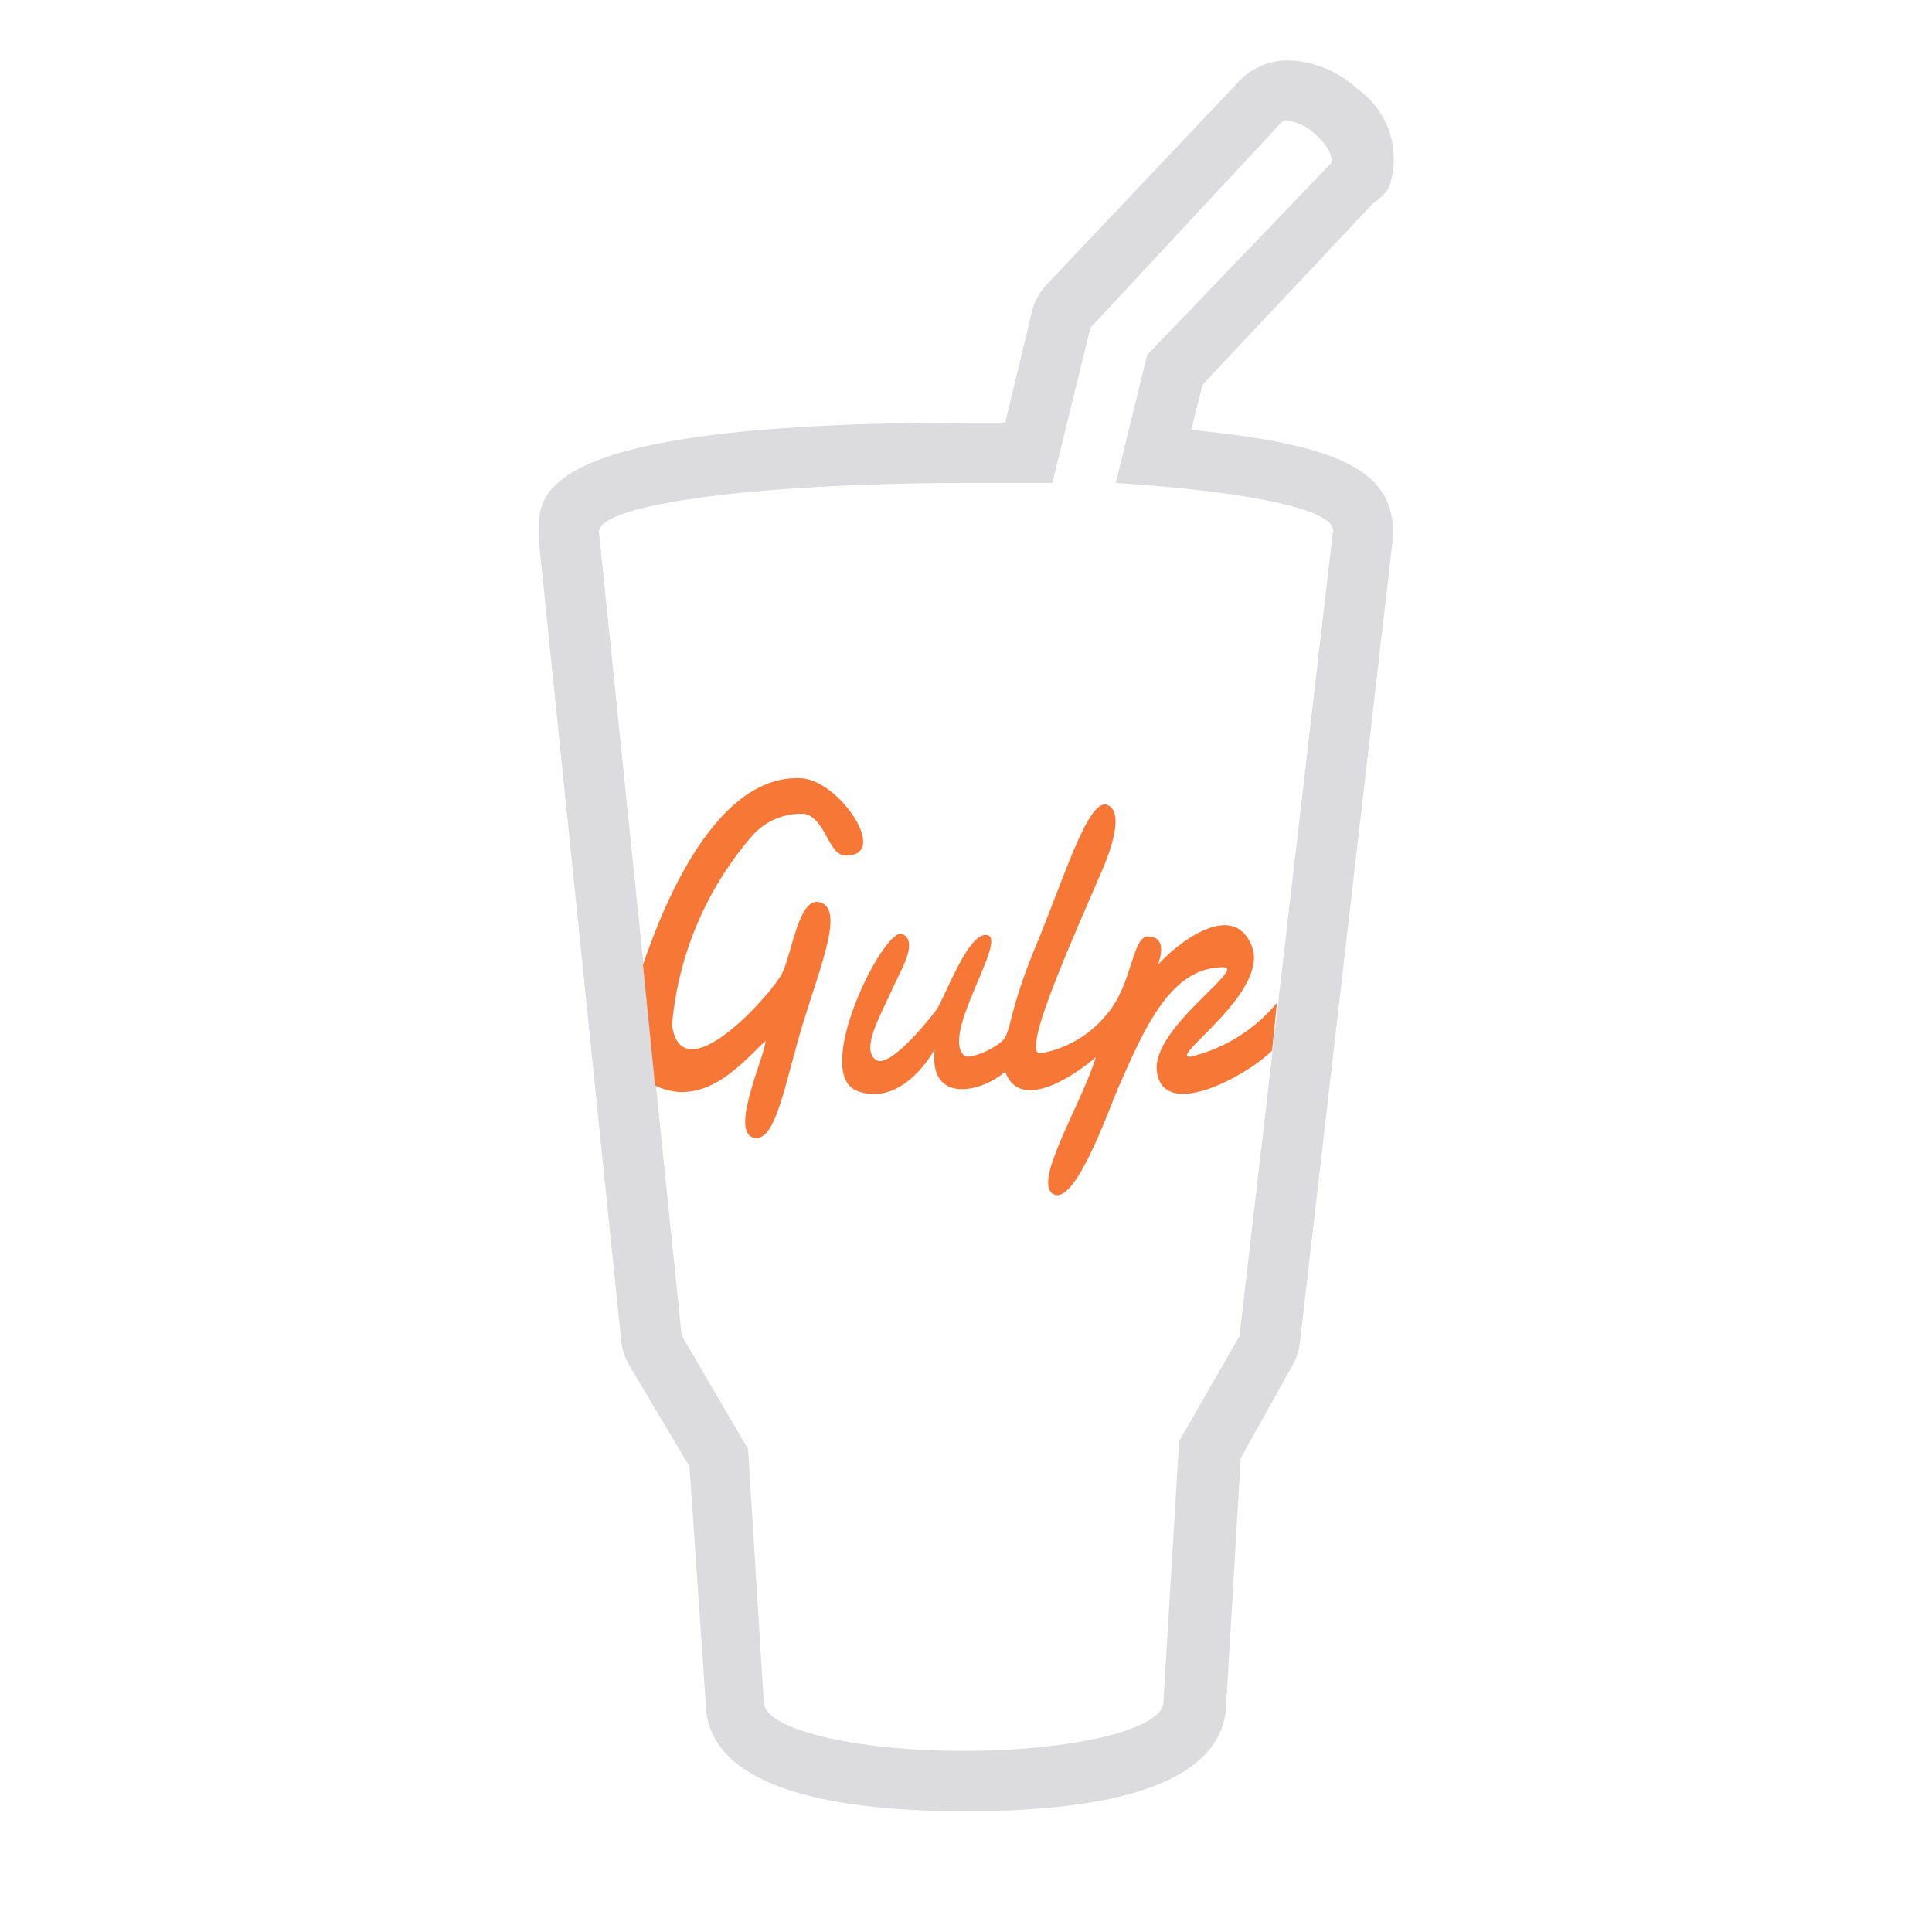
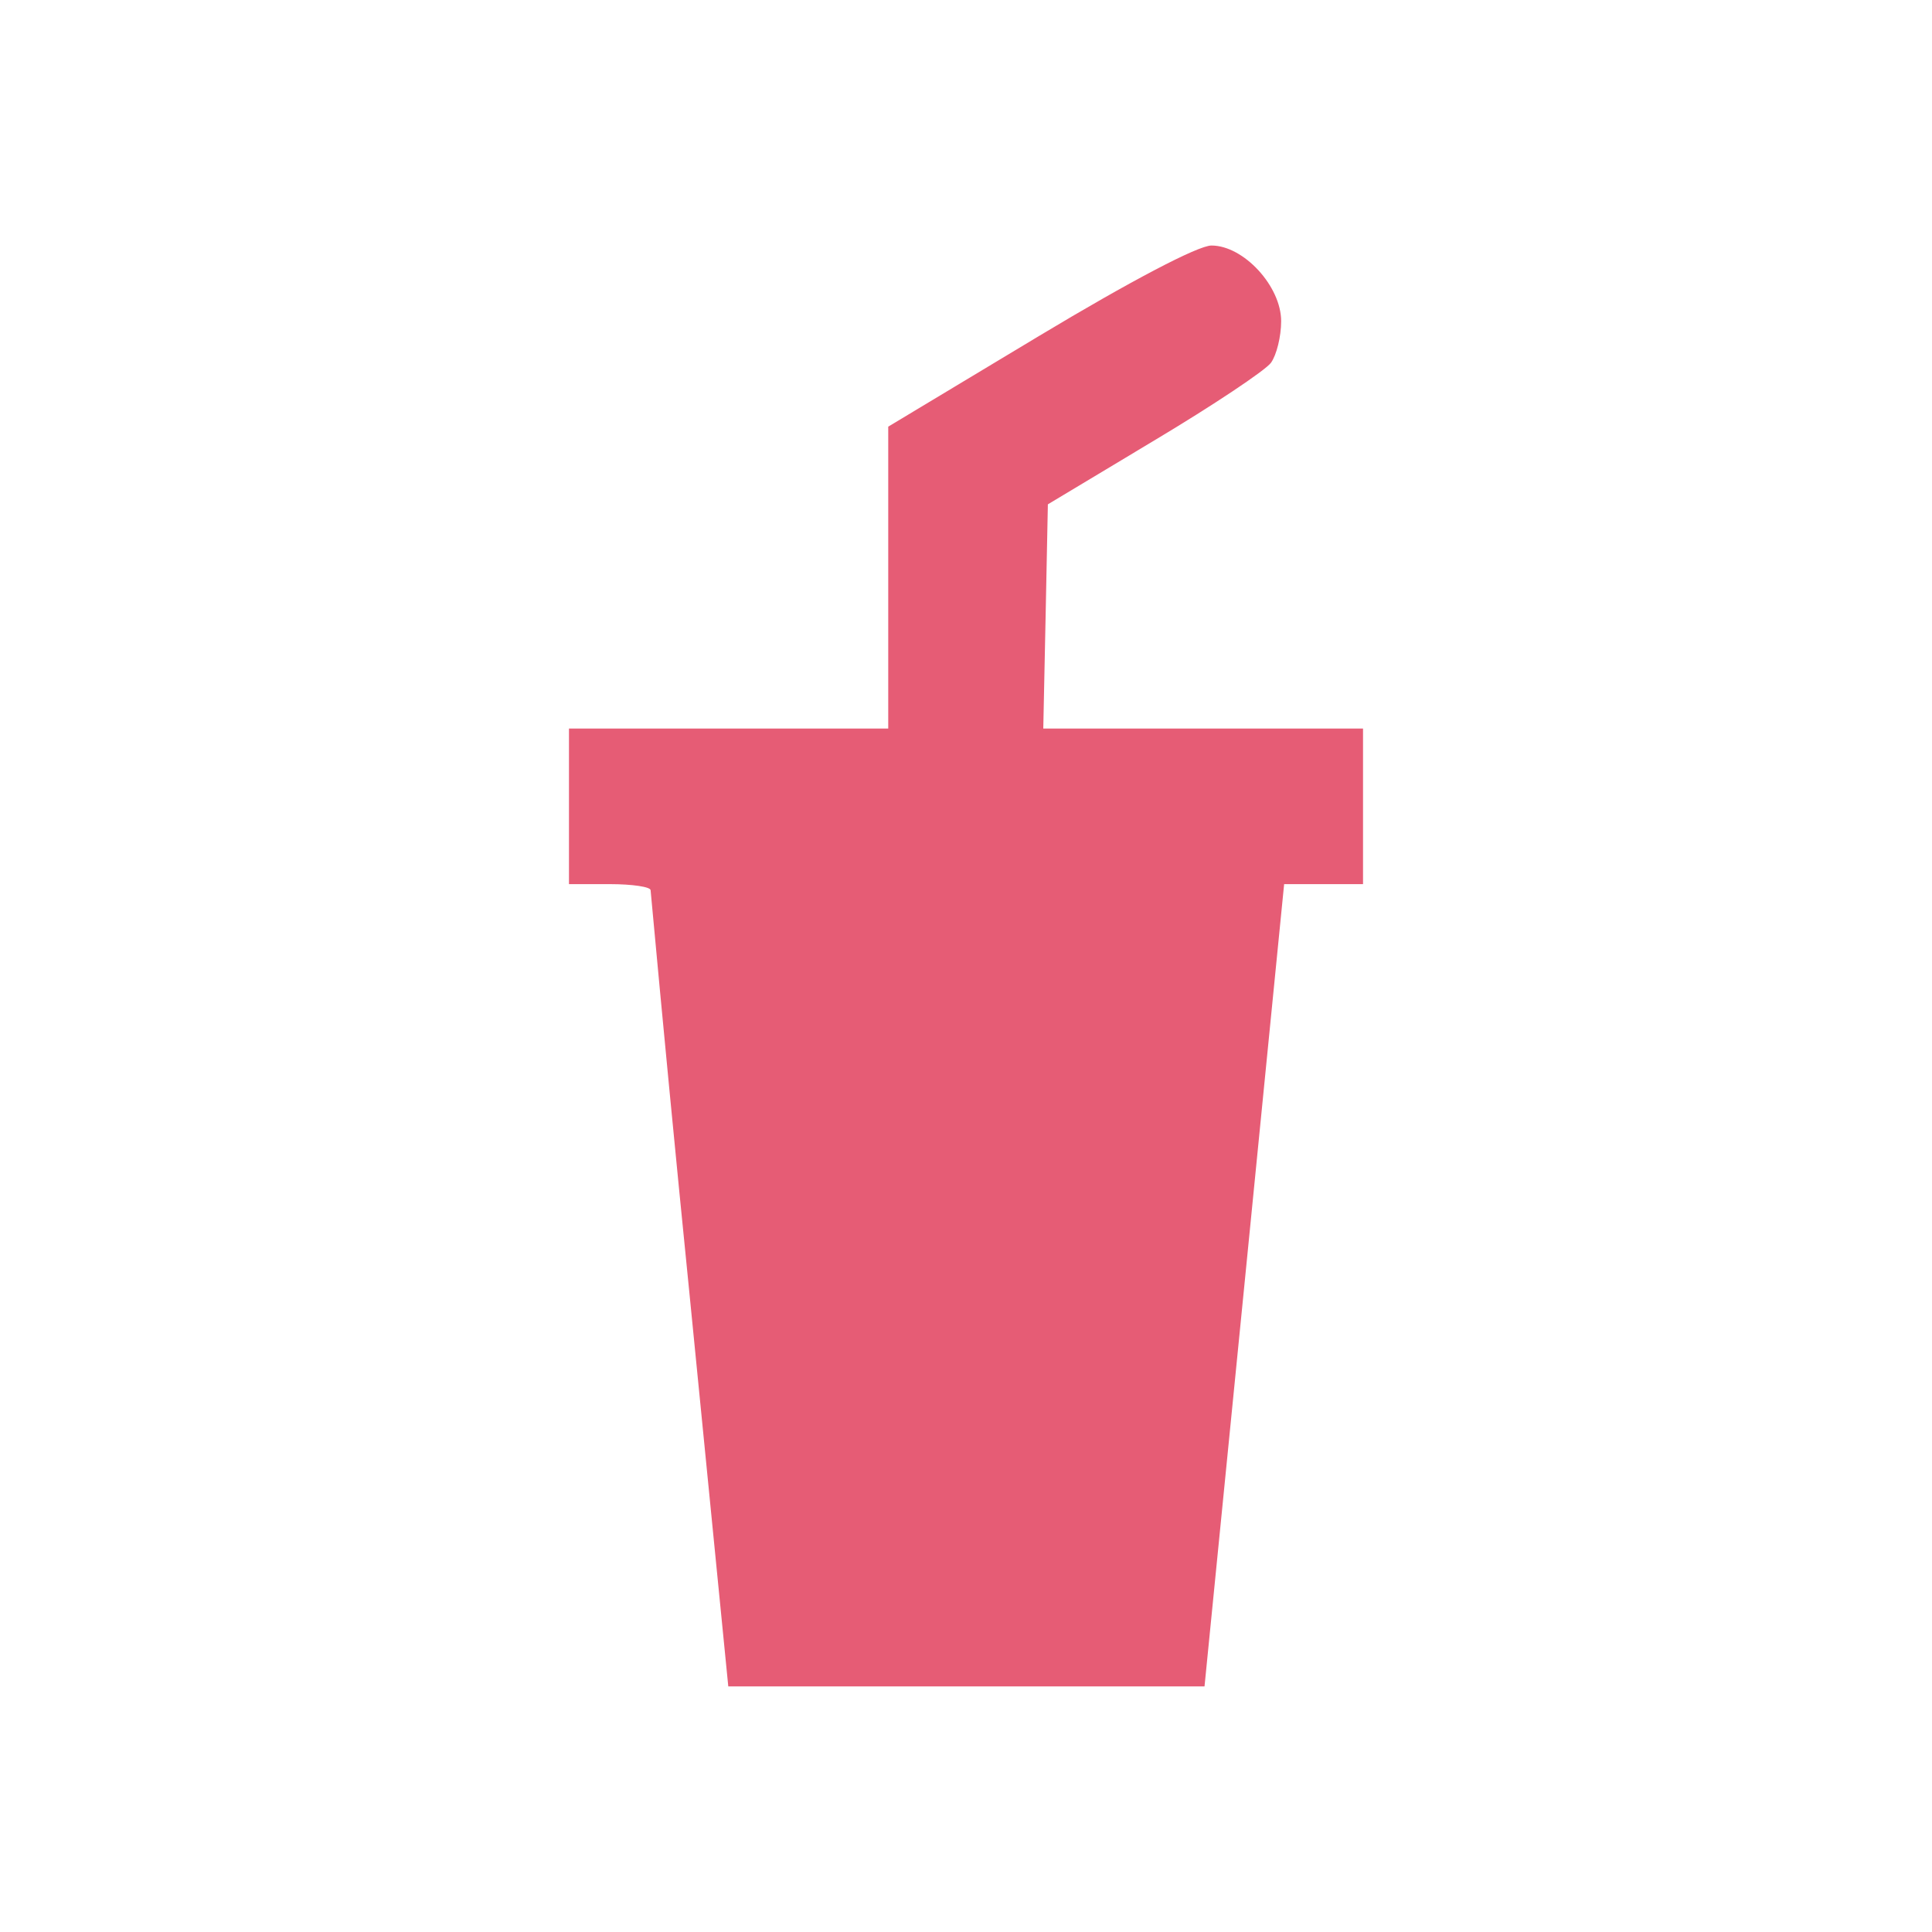
- <svg xmlns="http://www.w3.org/2000/svg" id="Bases" viewBox="0 0 32 32">
-   <defs>
-     <style>.cls-1{fill:#dcdbdd;}.cls-2{fill:#f77737;}</style>
-   </defs>
-   <g id="_编组_" data-name="&lt;编组&gt;">
-     <g id="_编组_2" data-name="&lt;编组&gt;">
-       <path class="cls-1" d="M21.34,2a.79.79,0,0,1,.44.22c.21.18.32.4.26.49h0L19,5.88,18.48,8c2.12.13,3.6.43,3.6.78L20.53,22.13l-1,1.74-.26,4.32c0,.45-1.48.81-3.31.81s-3.31-.36-3.31-.81L12.39,24l-1.1-1.88L9.92,8.81C9.92,8.34,12.64,8,16,8l1.43,0,.63-2.57L21.25,2a.12.12,0,0,1,.09,0m0-1a1.12,1.12,0,0,0-.85.38L17.33,4.72a1,1,0,0,0-.24.45L16.65,7H16C8.92,7,8.92,8.16,8.92,8.81a1,1,0,0,0,0,.1l1.37,13.3a1,1,0,0,0,.13.4l1,1.68.27,3.93C11.72,29.69,14,30,16,30s4.27-.31,4.31-1.78l.24-4.07.86-1.54a1,1,0,0,0,.12-.37L23.07,8.92a1,1,0,0,0,0-.12c0-1-.9-1.44-3.34-1.68l.19-.75,2.82-3A1,1,0,0,0,23,3.12a1.42,1.42,0,0,0-.52-1.65A1.76,1.76,0,0,0,21.34,1Z" />
-     </g>
-     <path id="_路径_" data-name="&lt;路径&gt;" class="cls-2" d="M13.33,13.48c.36.09.39.71.69.69.72,0-.12-1.25-.75-1.28-1.38-.07-2.25,2-2.62,3.09l.2,2c.83.4,1.48-.42,1.83-.74,0,.22-.59,1.48-.21,1.6s.53-.91.83-1.89.67-1.86.3-2-.48.85-.65,1.18-1.65,2-1.82.85a5.53,5.53,0,0,1,1.34-3.15A1.08,1.08,0,0,1,13.33,13.48Z" />
-     <path id="_路径_2" data-name="&lt;路径&gt;" class="cls-2" d="M21.15,16.61a2.66,2.66,0,0,1-1.42.89c-.44.06,1.32-1.06,1-1.84s-1.27,0-1.55.32c.07-.2.11-.46-.16-.47s-.26.79-.68,1.28a1.81,1.81,0,0,1-1.07.65c-.43.15.48-1.85,1-3.06.11-.26.37-.95.06-1.05s-.72,1.25-1.17,2.33-.41,1.41-.54,1.56-.56.33-.64.27c-.42-.32.7-1.91.38-2s-.72,1.07-.86,1.25c0,0-.76,1-1,.81s.08-.72.29-1.19c.09-.22.45-.77.15-.89s-1.51,2.31-.74,2.6c.58.22,1.07-.31,1.28-.69-.1.91.77.72,1.17.37.25.71,1.23,0,1.5-.24-.23.77-1.06,2.08-.7,2.27s.91-1.39,1.07-1.76c.44-1,.87-2,1.74-2,.4,0-1.17,1-1.1,1.71.09.85,1.48.1,1.91-.33Z" />
-   </g>
+ <svg xmlns="http://www.w3.org/2000/svg" viewBox="0 0 24 24">
+   <path fill="#E65C75" d="M8.562 16.042a595.106 595.106 0 0 1-.48-4.983c.001-.042-.226-.076-.506-.076h-.508V9.05h3.966V5.3l1.871-1.125c1.14-.685 1.978-1.125 2.144-1.125.4 0 .866.506.866.94 0 .189-.057.421-.127.517-.07.095-.722.53-1.45.965l-1.321.793-.028 1.392-.029 1.393h3.972v1.933h-.98l-.494 4.983-.495 4.983H9.047l-.485-4.907z" />
</svg>
